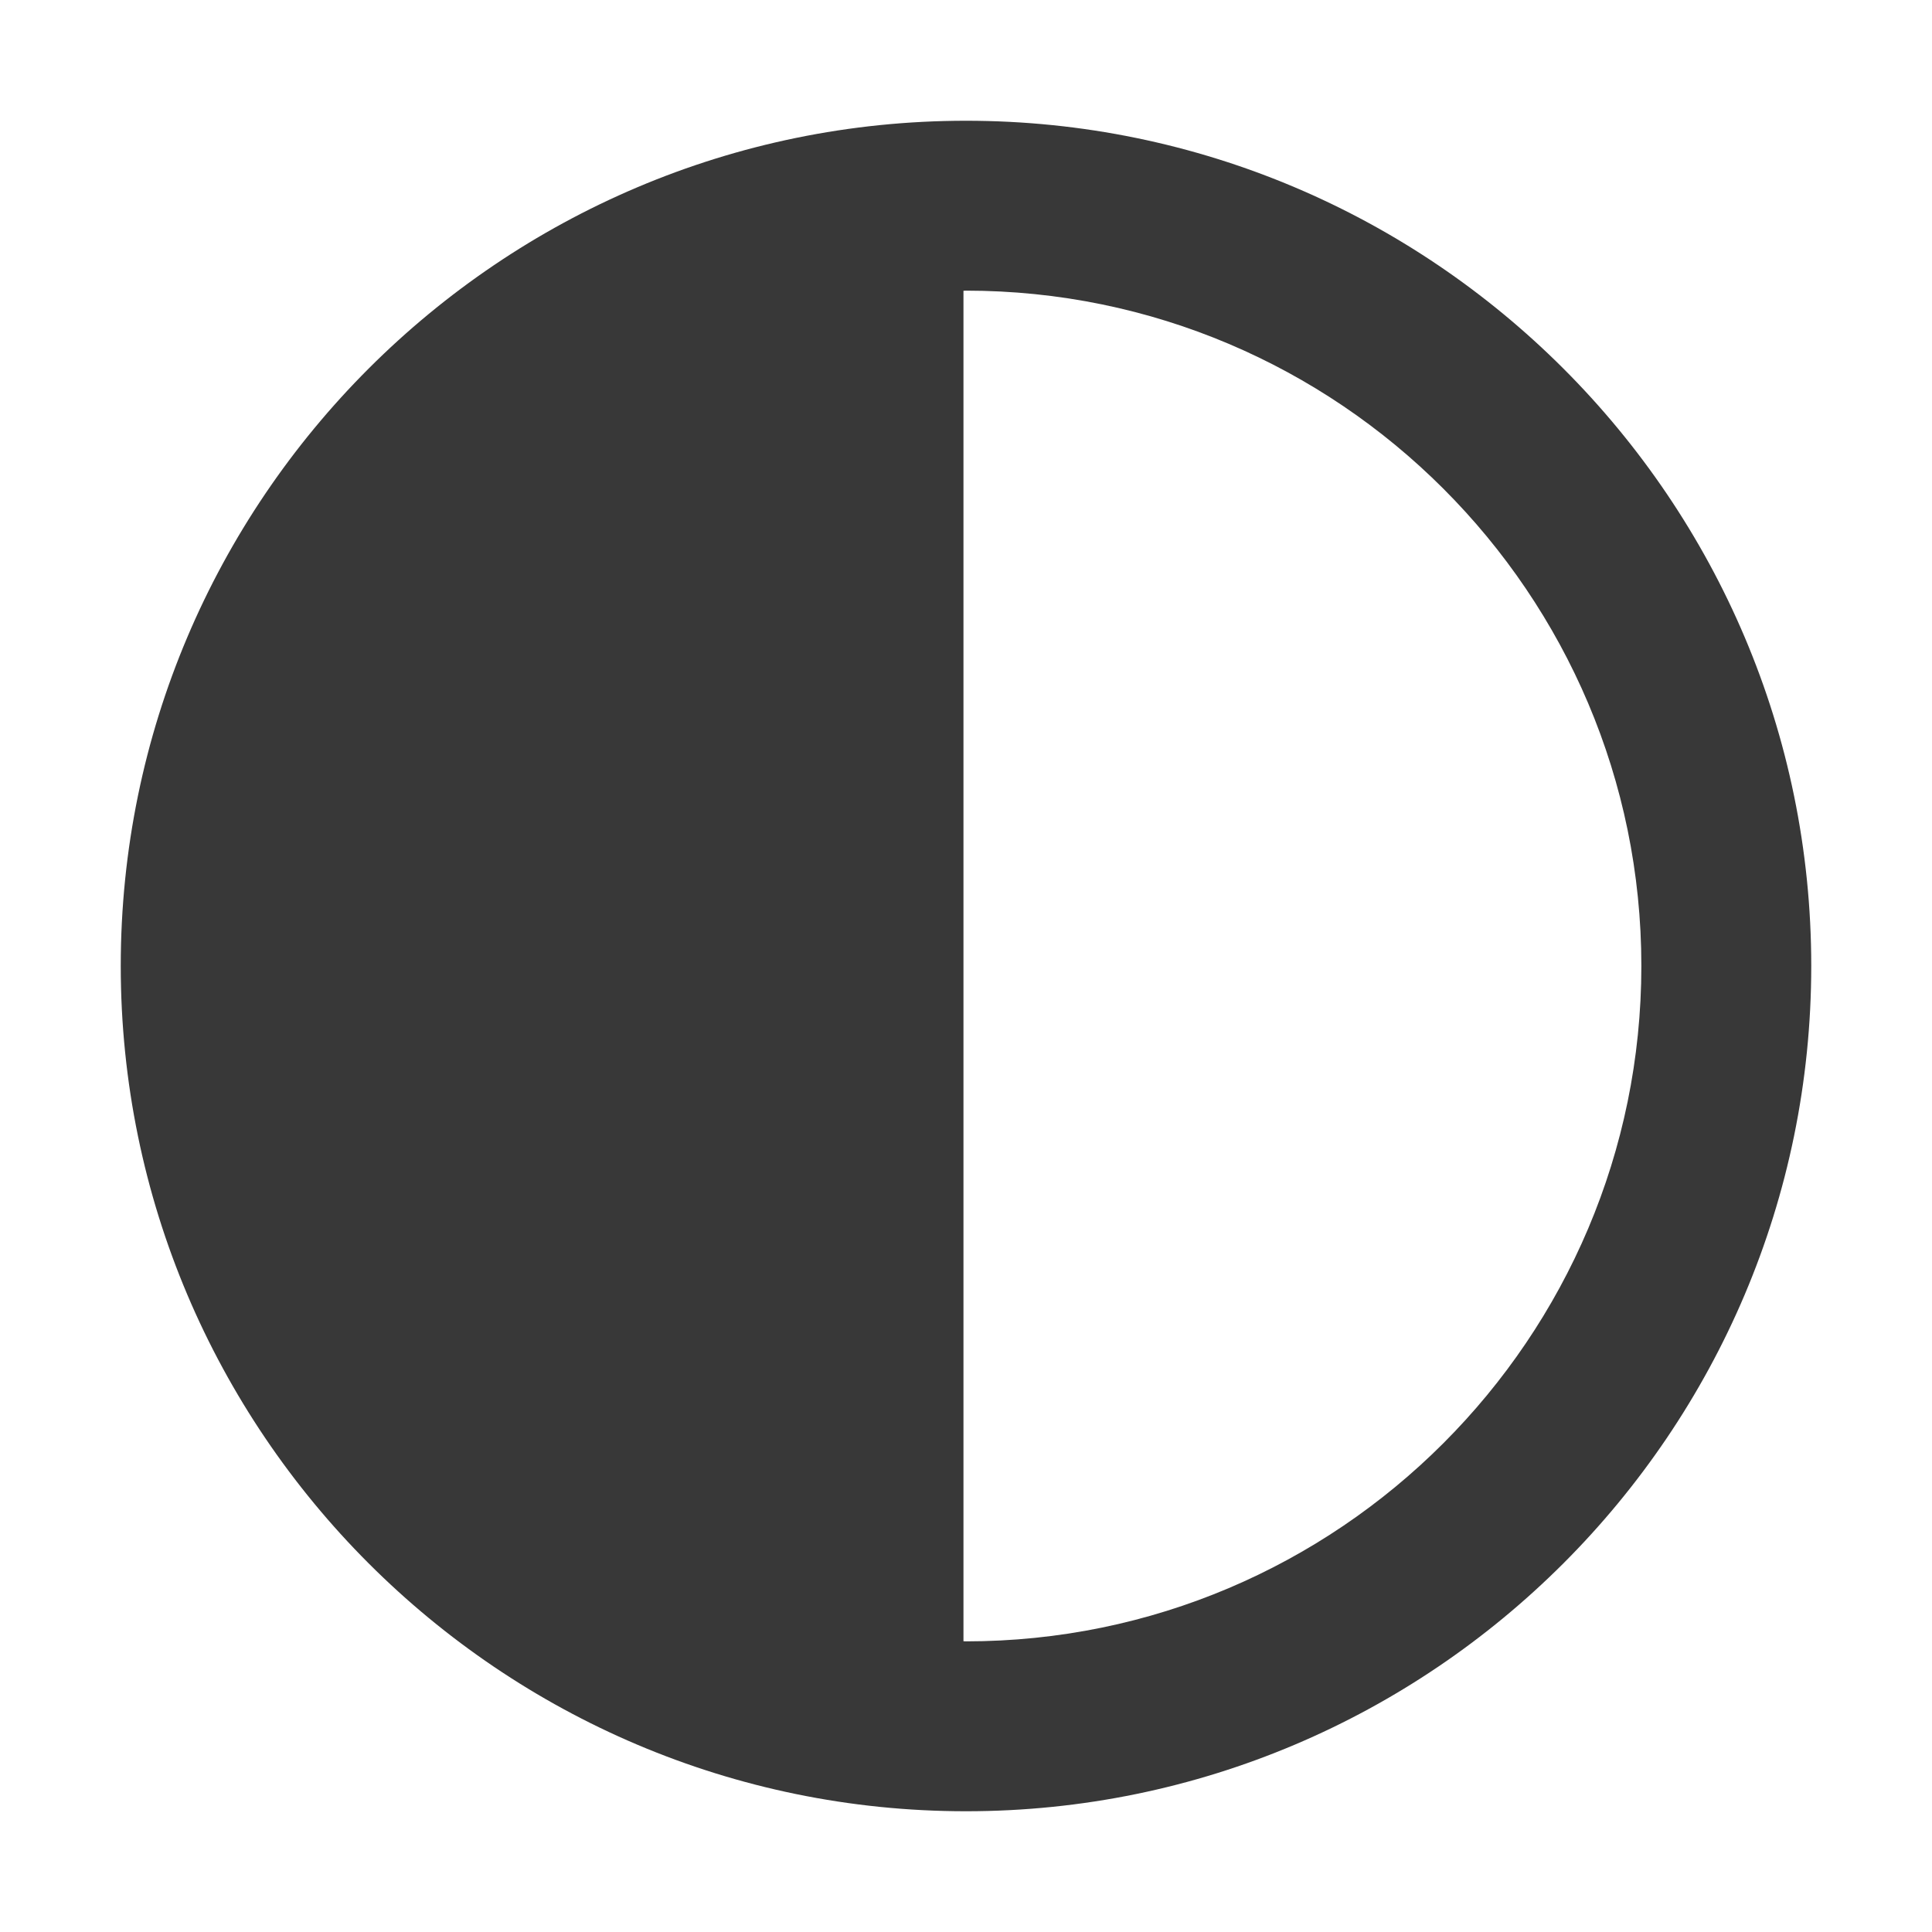
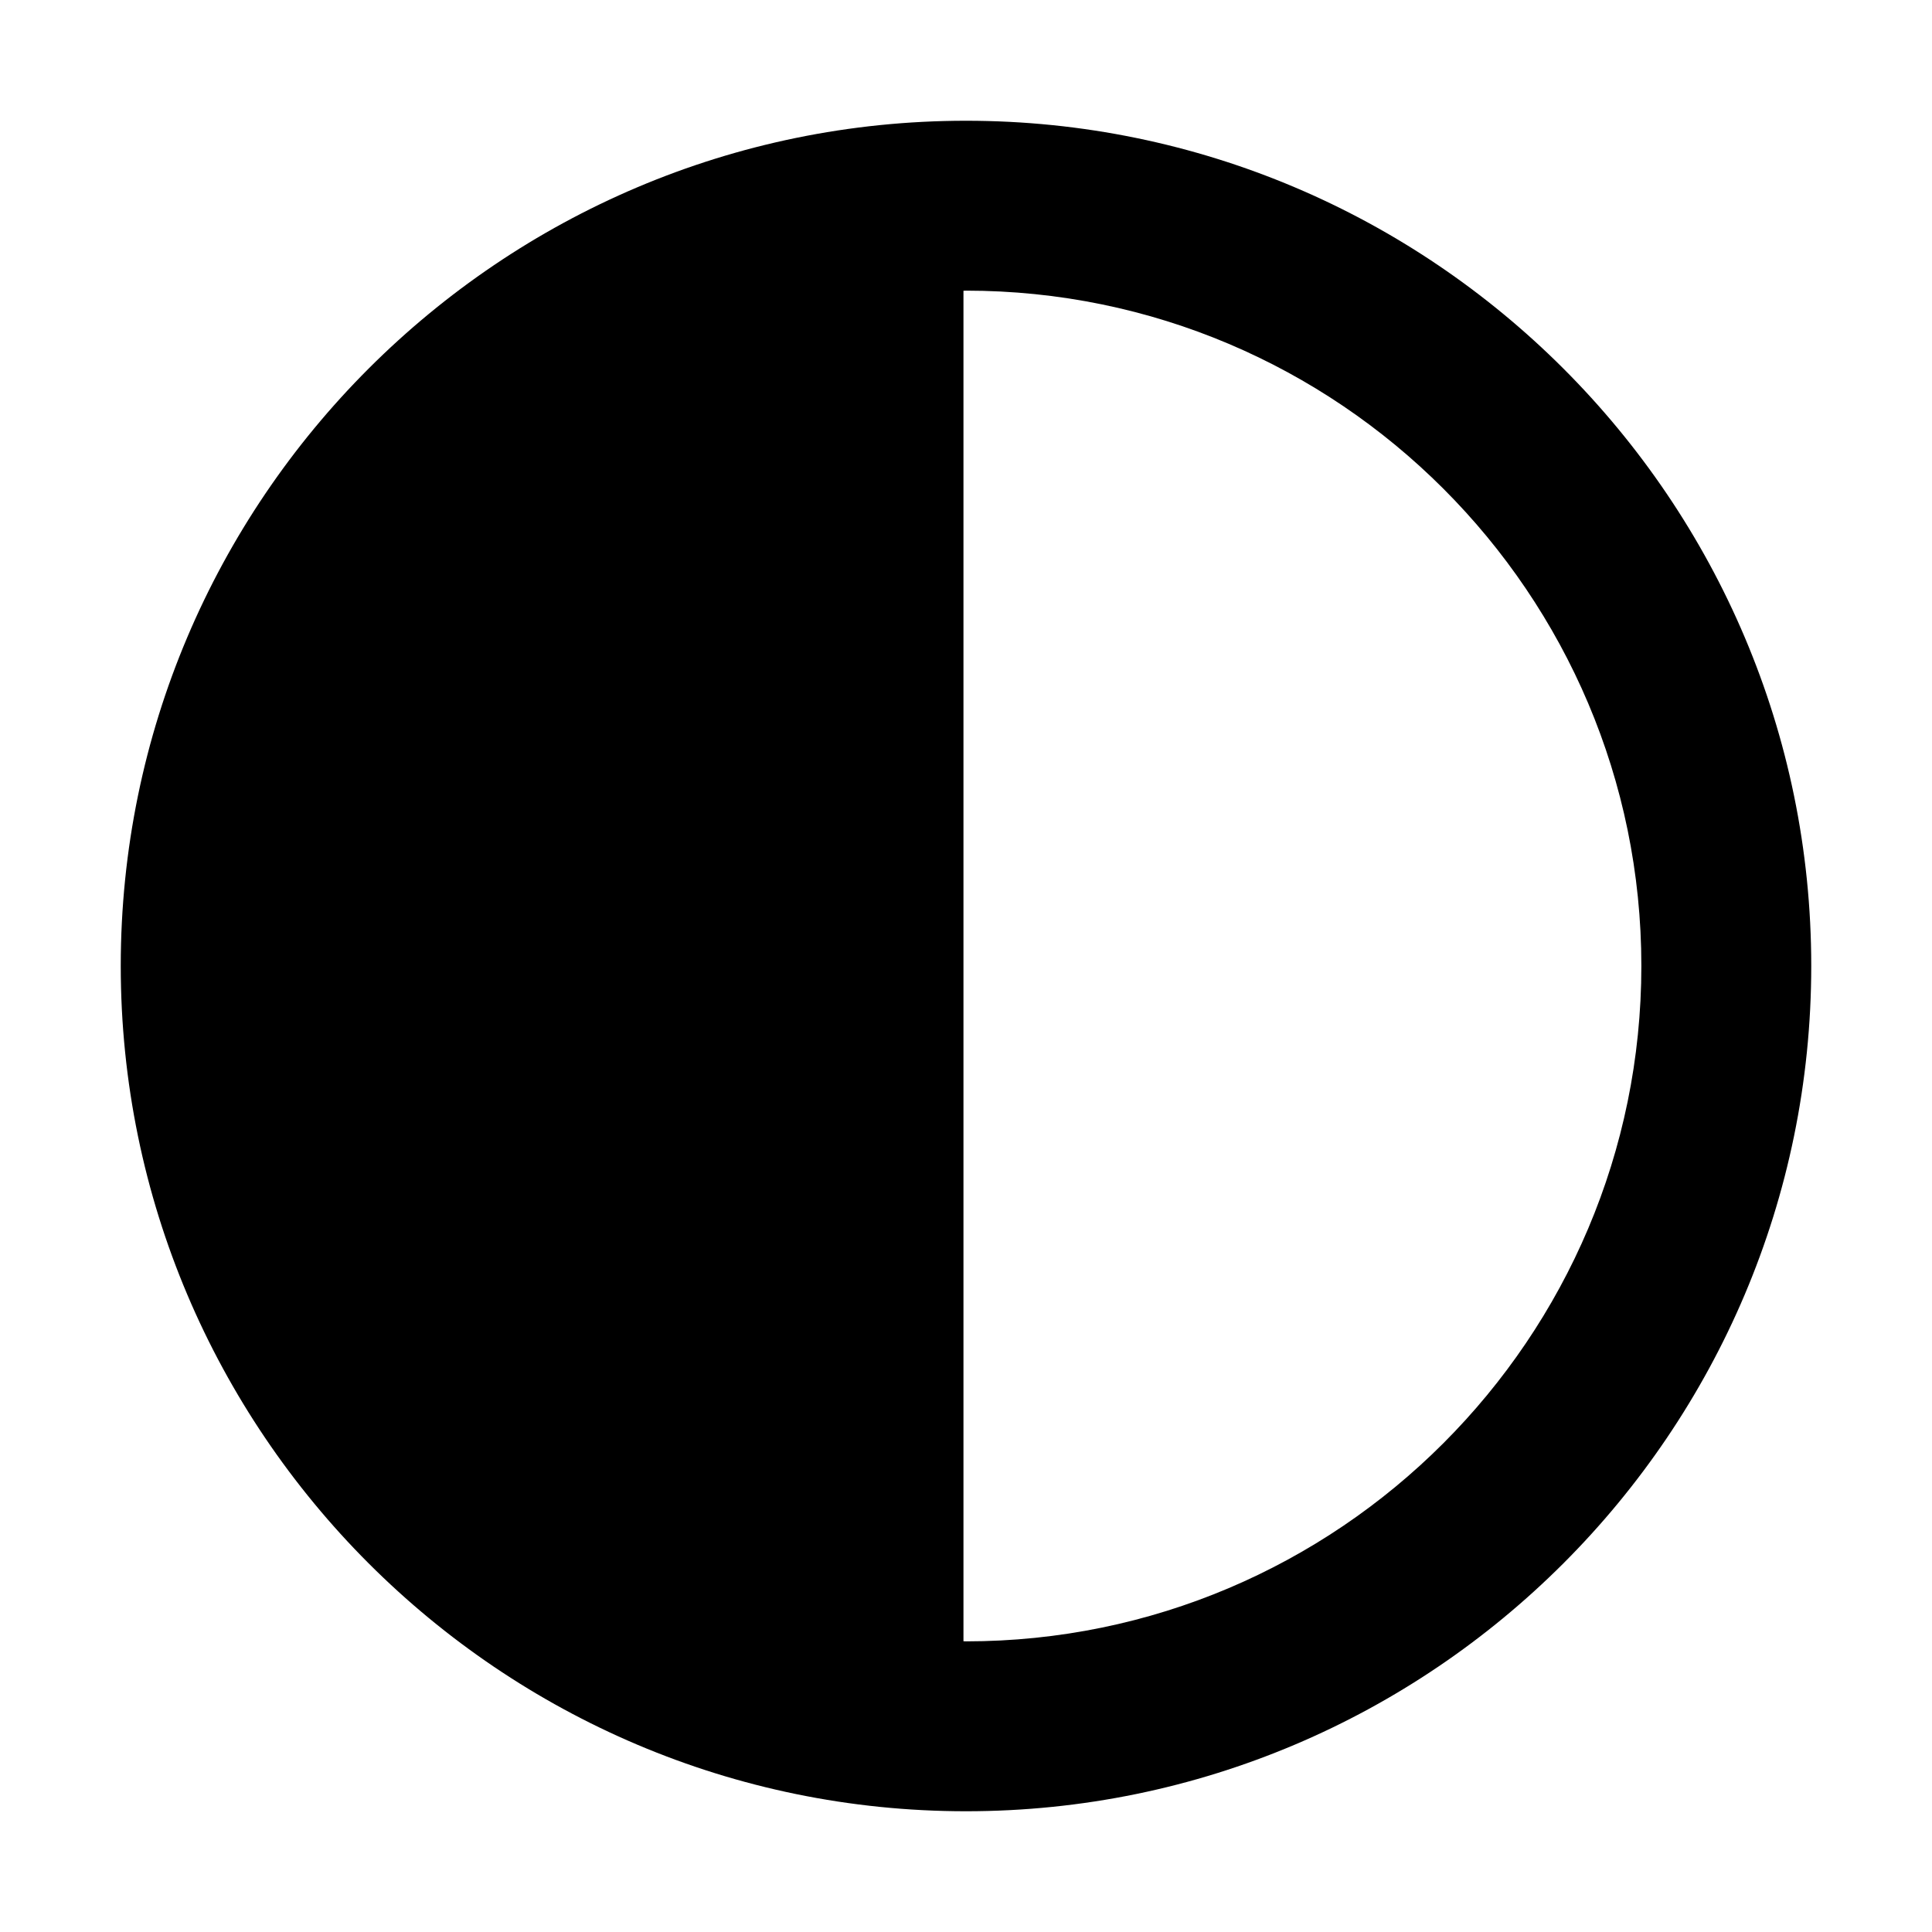
<svg xmlns="http://www.w3.org/2000/svg" width="16" height="16" version="1.1" id="svg9">
  <defs id="defs5">
-     <style id="current-color-scheme" type="text/css">.ColorScheme-Text { color:#383838; } .ColorScheme-Highlight { color:#5294e2; }</style>
+     <style id="current-color-scheme" type="text/css">.ColorScheme-Text { color:#000000; } .ColorScheme-Highlight { color:#5294e2; }</style>
  </defs>
-   <path d="M 8,1 C 4.141,1 1,4.14 1,7.999 1,11.859 4.141,15 8,15 11.86,15 15,11.859 15,7.999 15,4.14 11.86,1 8,1 Z m 0,12.593 c -0.007,0 -0.014,-9.62e-4 -0.021,-9.62e-4 V 2.408 c 0.007,0 0.014,-0.001 0.021,-0.001 3.084,0 5.593,2.509 5.593,5.592 0,3.084 -2.509,5.594 -5.593,5.594 z" id="path2" style="stroke-width:0.029;fill:#383838;fill-opacity:1" />
+   <path d="M 8,1 C 4.141,1 1,4.14 1,7.999 1,11.859 4.141,15 8,15 11.86,15 15,11.859 15,7.999 15,4.14 11.86,1 8,1 Z m 0,12.593 c -0.007,0 -0.014,-9.62e-4 -0.021,-9.62e-4 V 2.408 c 0.007,0 0.014,-0.001 0.021,-0.001 3.084,0 5.593,2.509 5.593,5.592 0,3.084 -2.509,5.594 -5.593,5.594 z" id="path2" style="stroke-width:0.029;fill:#000000;fill-opacity:1" />
</svg>
